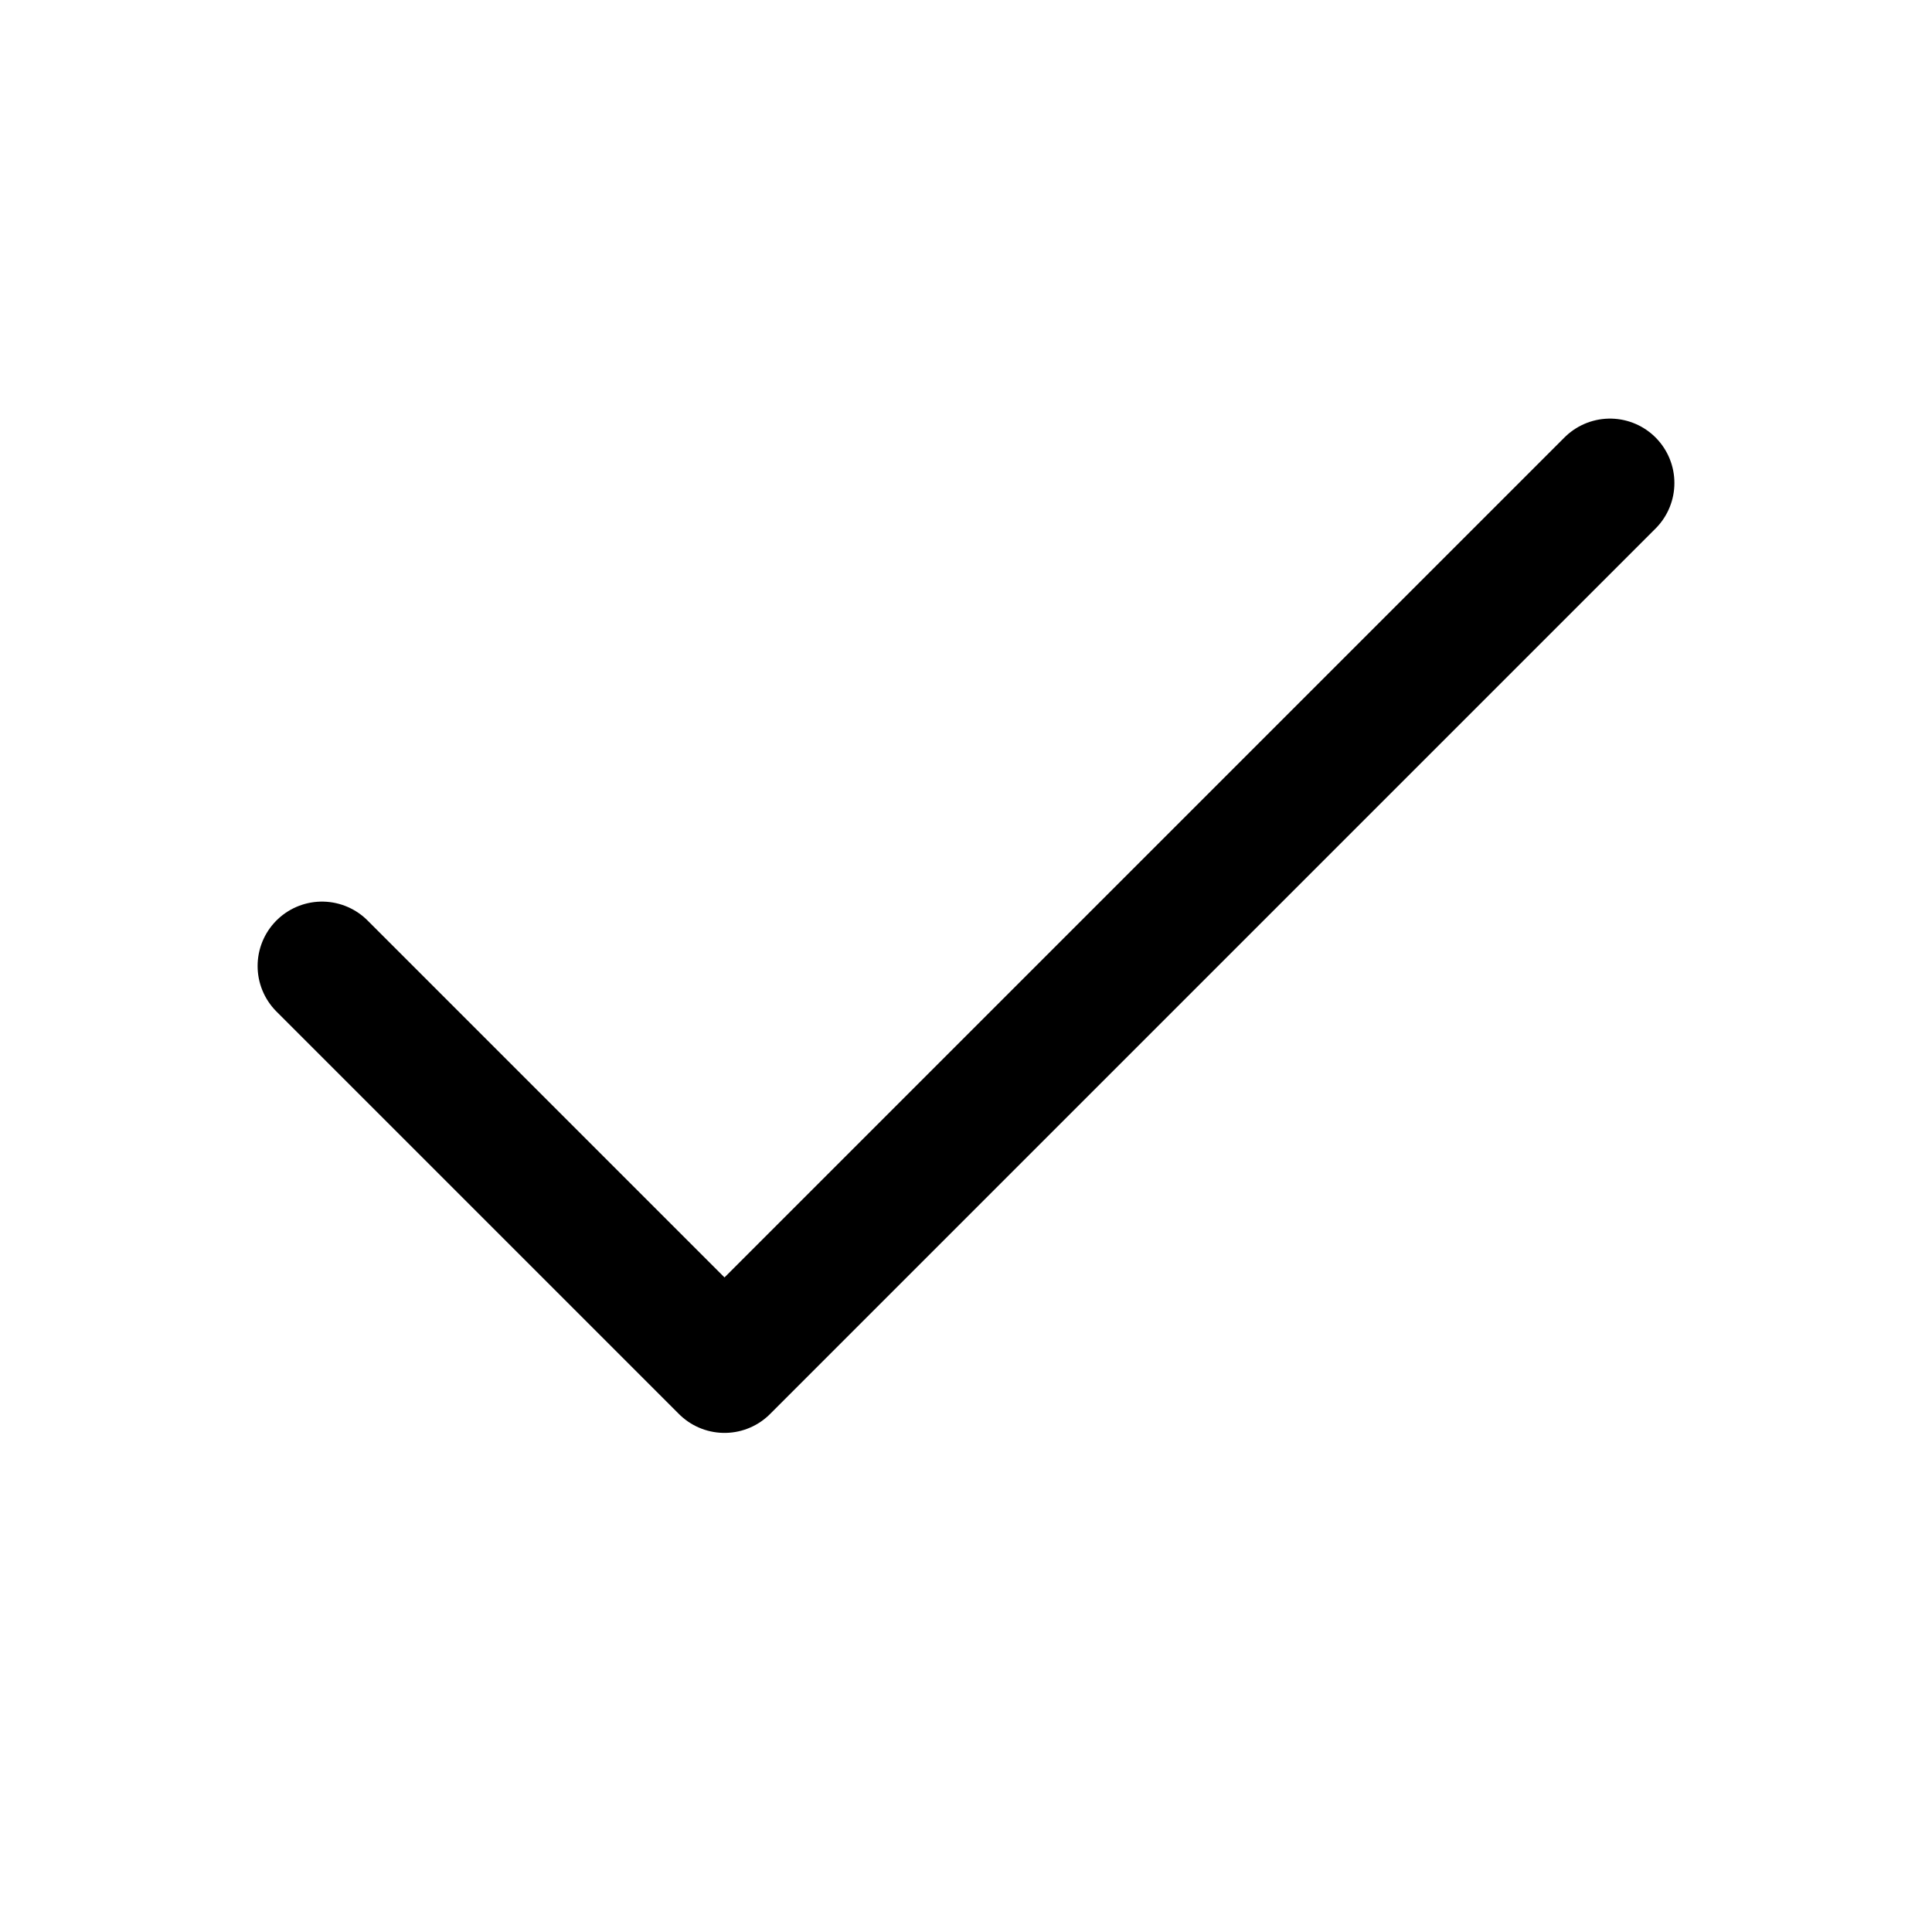
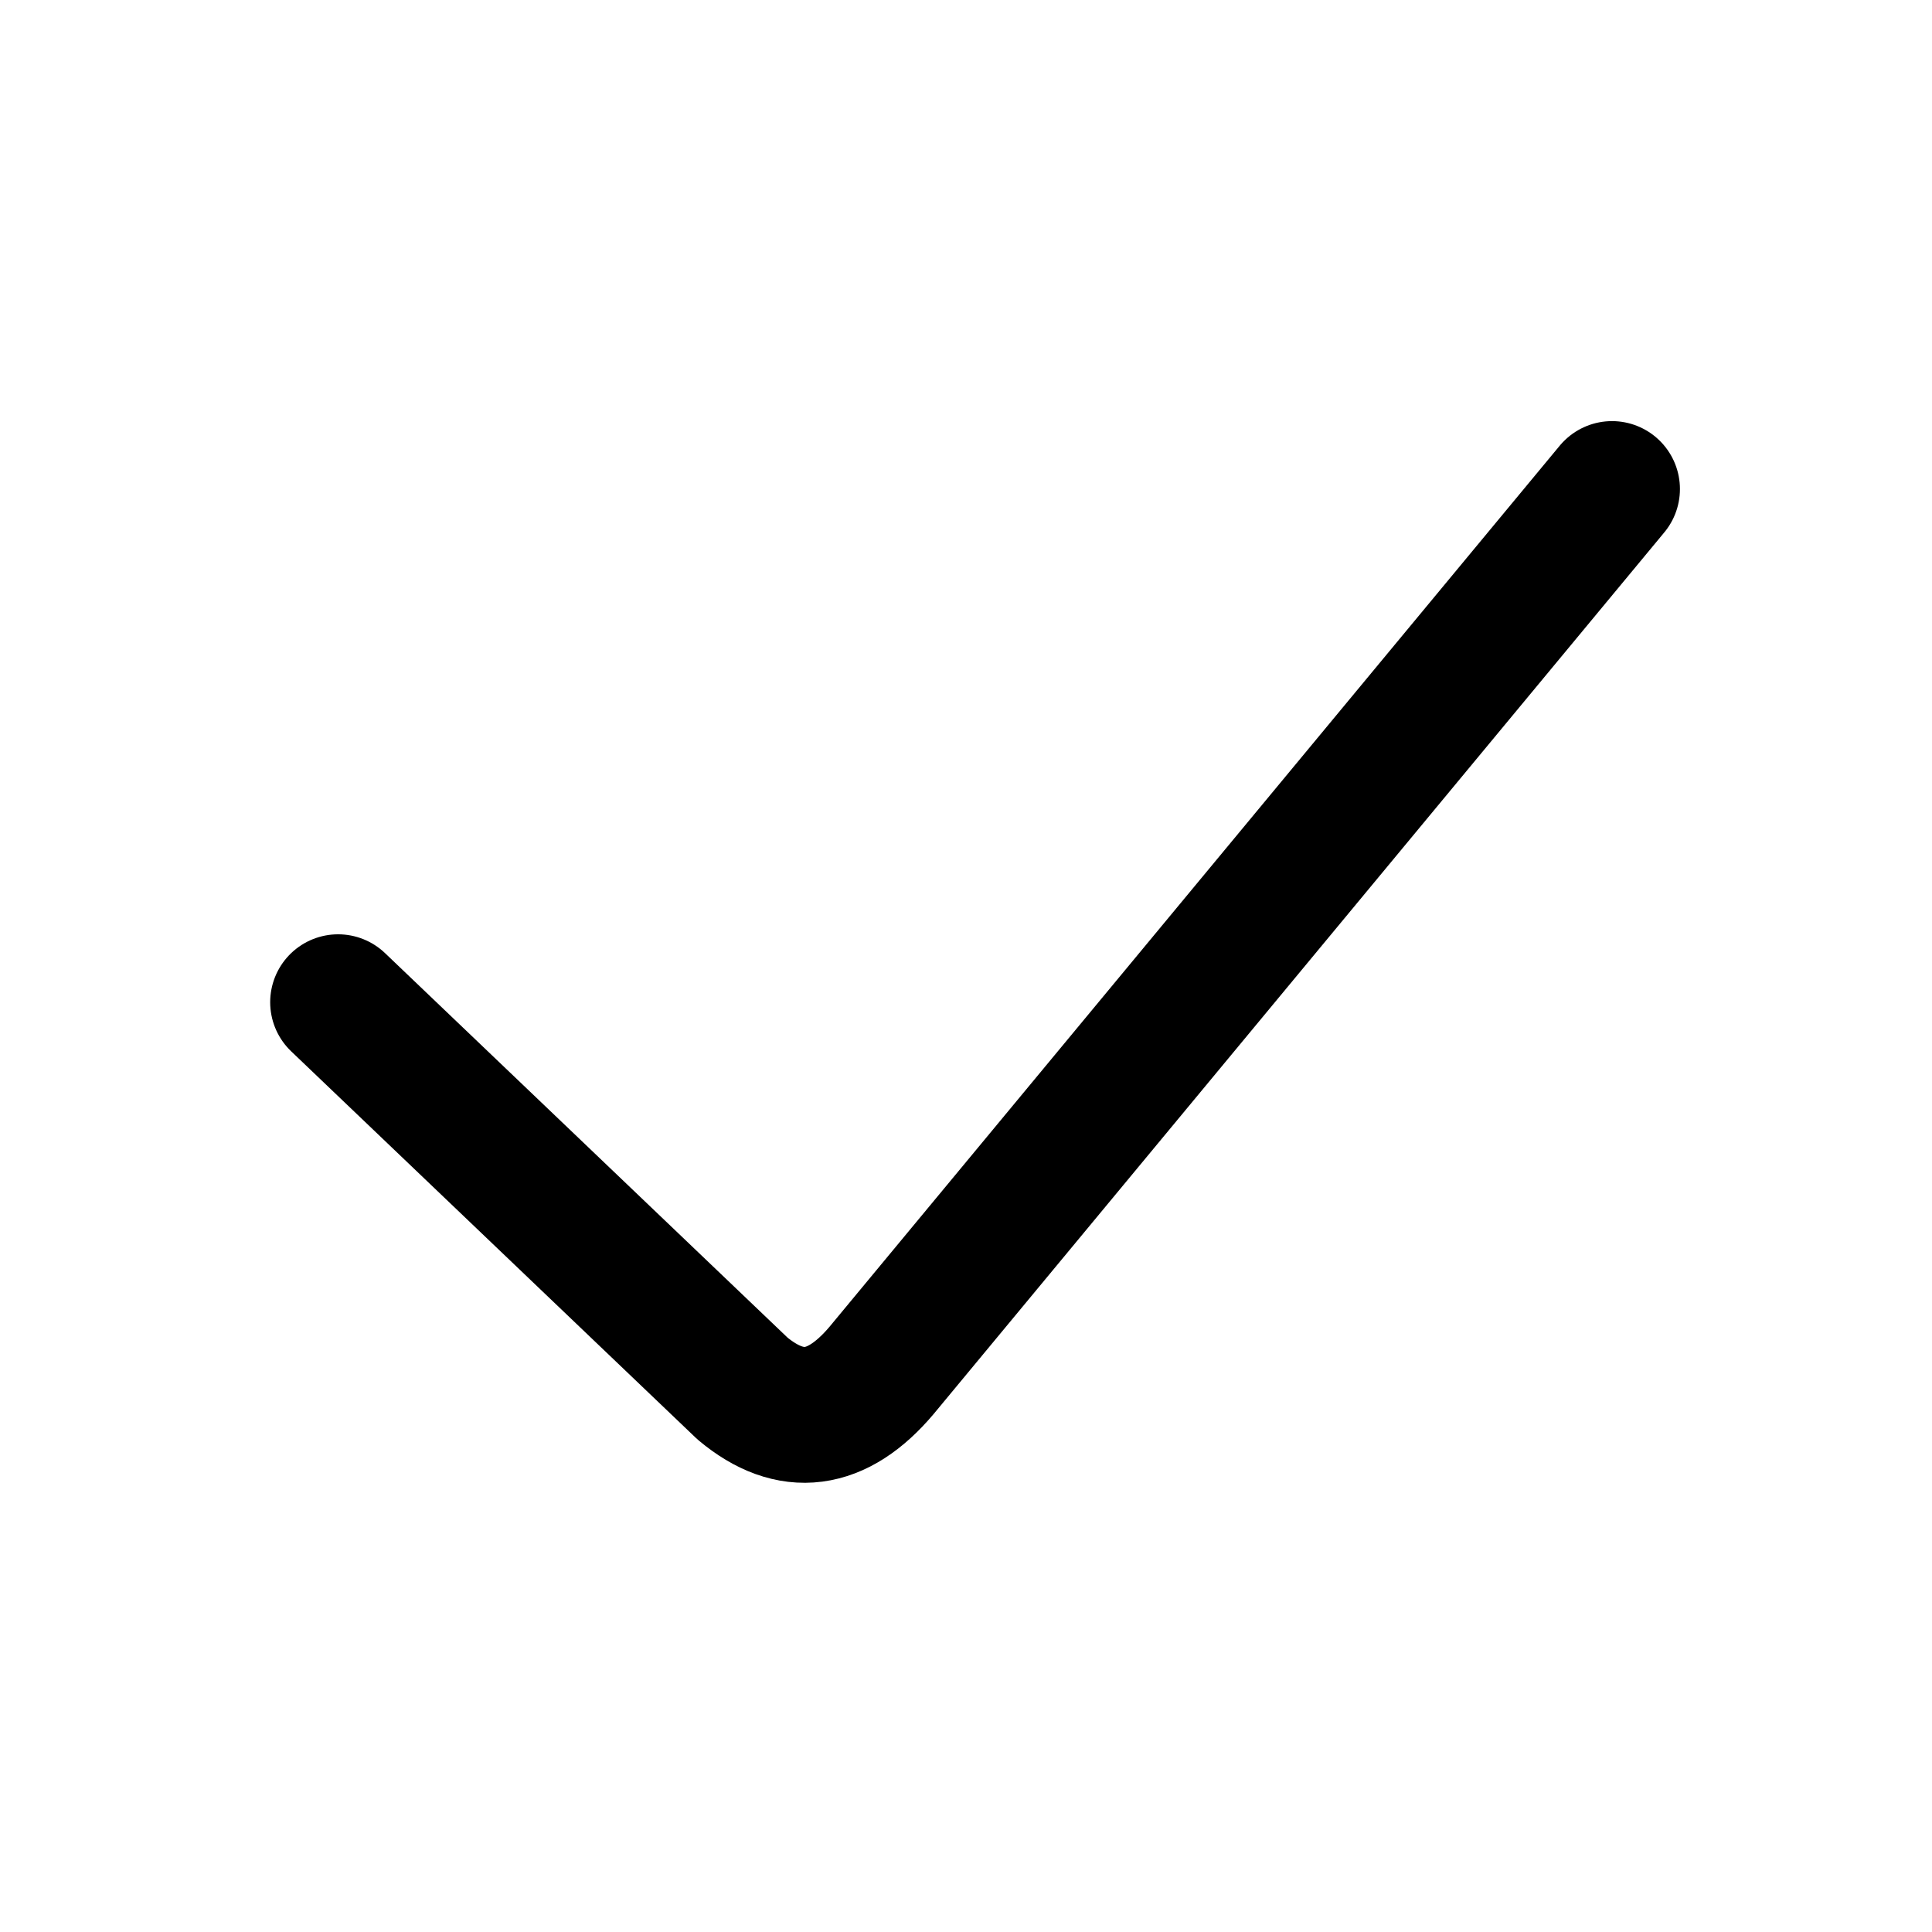
- <svg xmlns="http://www.w3.org/2000/svg" width="24" height="24" viewBox="0 0 24 24" fill="none" stroke="#000" stroke-width="1.6" stroke-linecap="round" stroke-linejoin="round">
-   <path d="m4 12 5 5L20 6" />
+ <svg xmlns="http://www.w3.org/2000/svg" width="32" height="32" viewBox="0 0 32 32" fill="none" stroke="#000" stroke-width="2.25" stroke-linecap="round" stroke-linejoin="round">
+   <path d="M5.6 16.6L12.3 23Q13.5 24 14.6 22.7L26.7 8.1" />
</svg>
